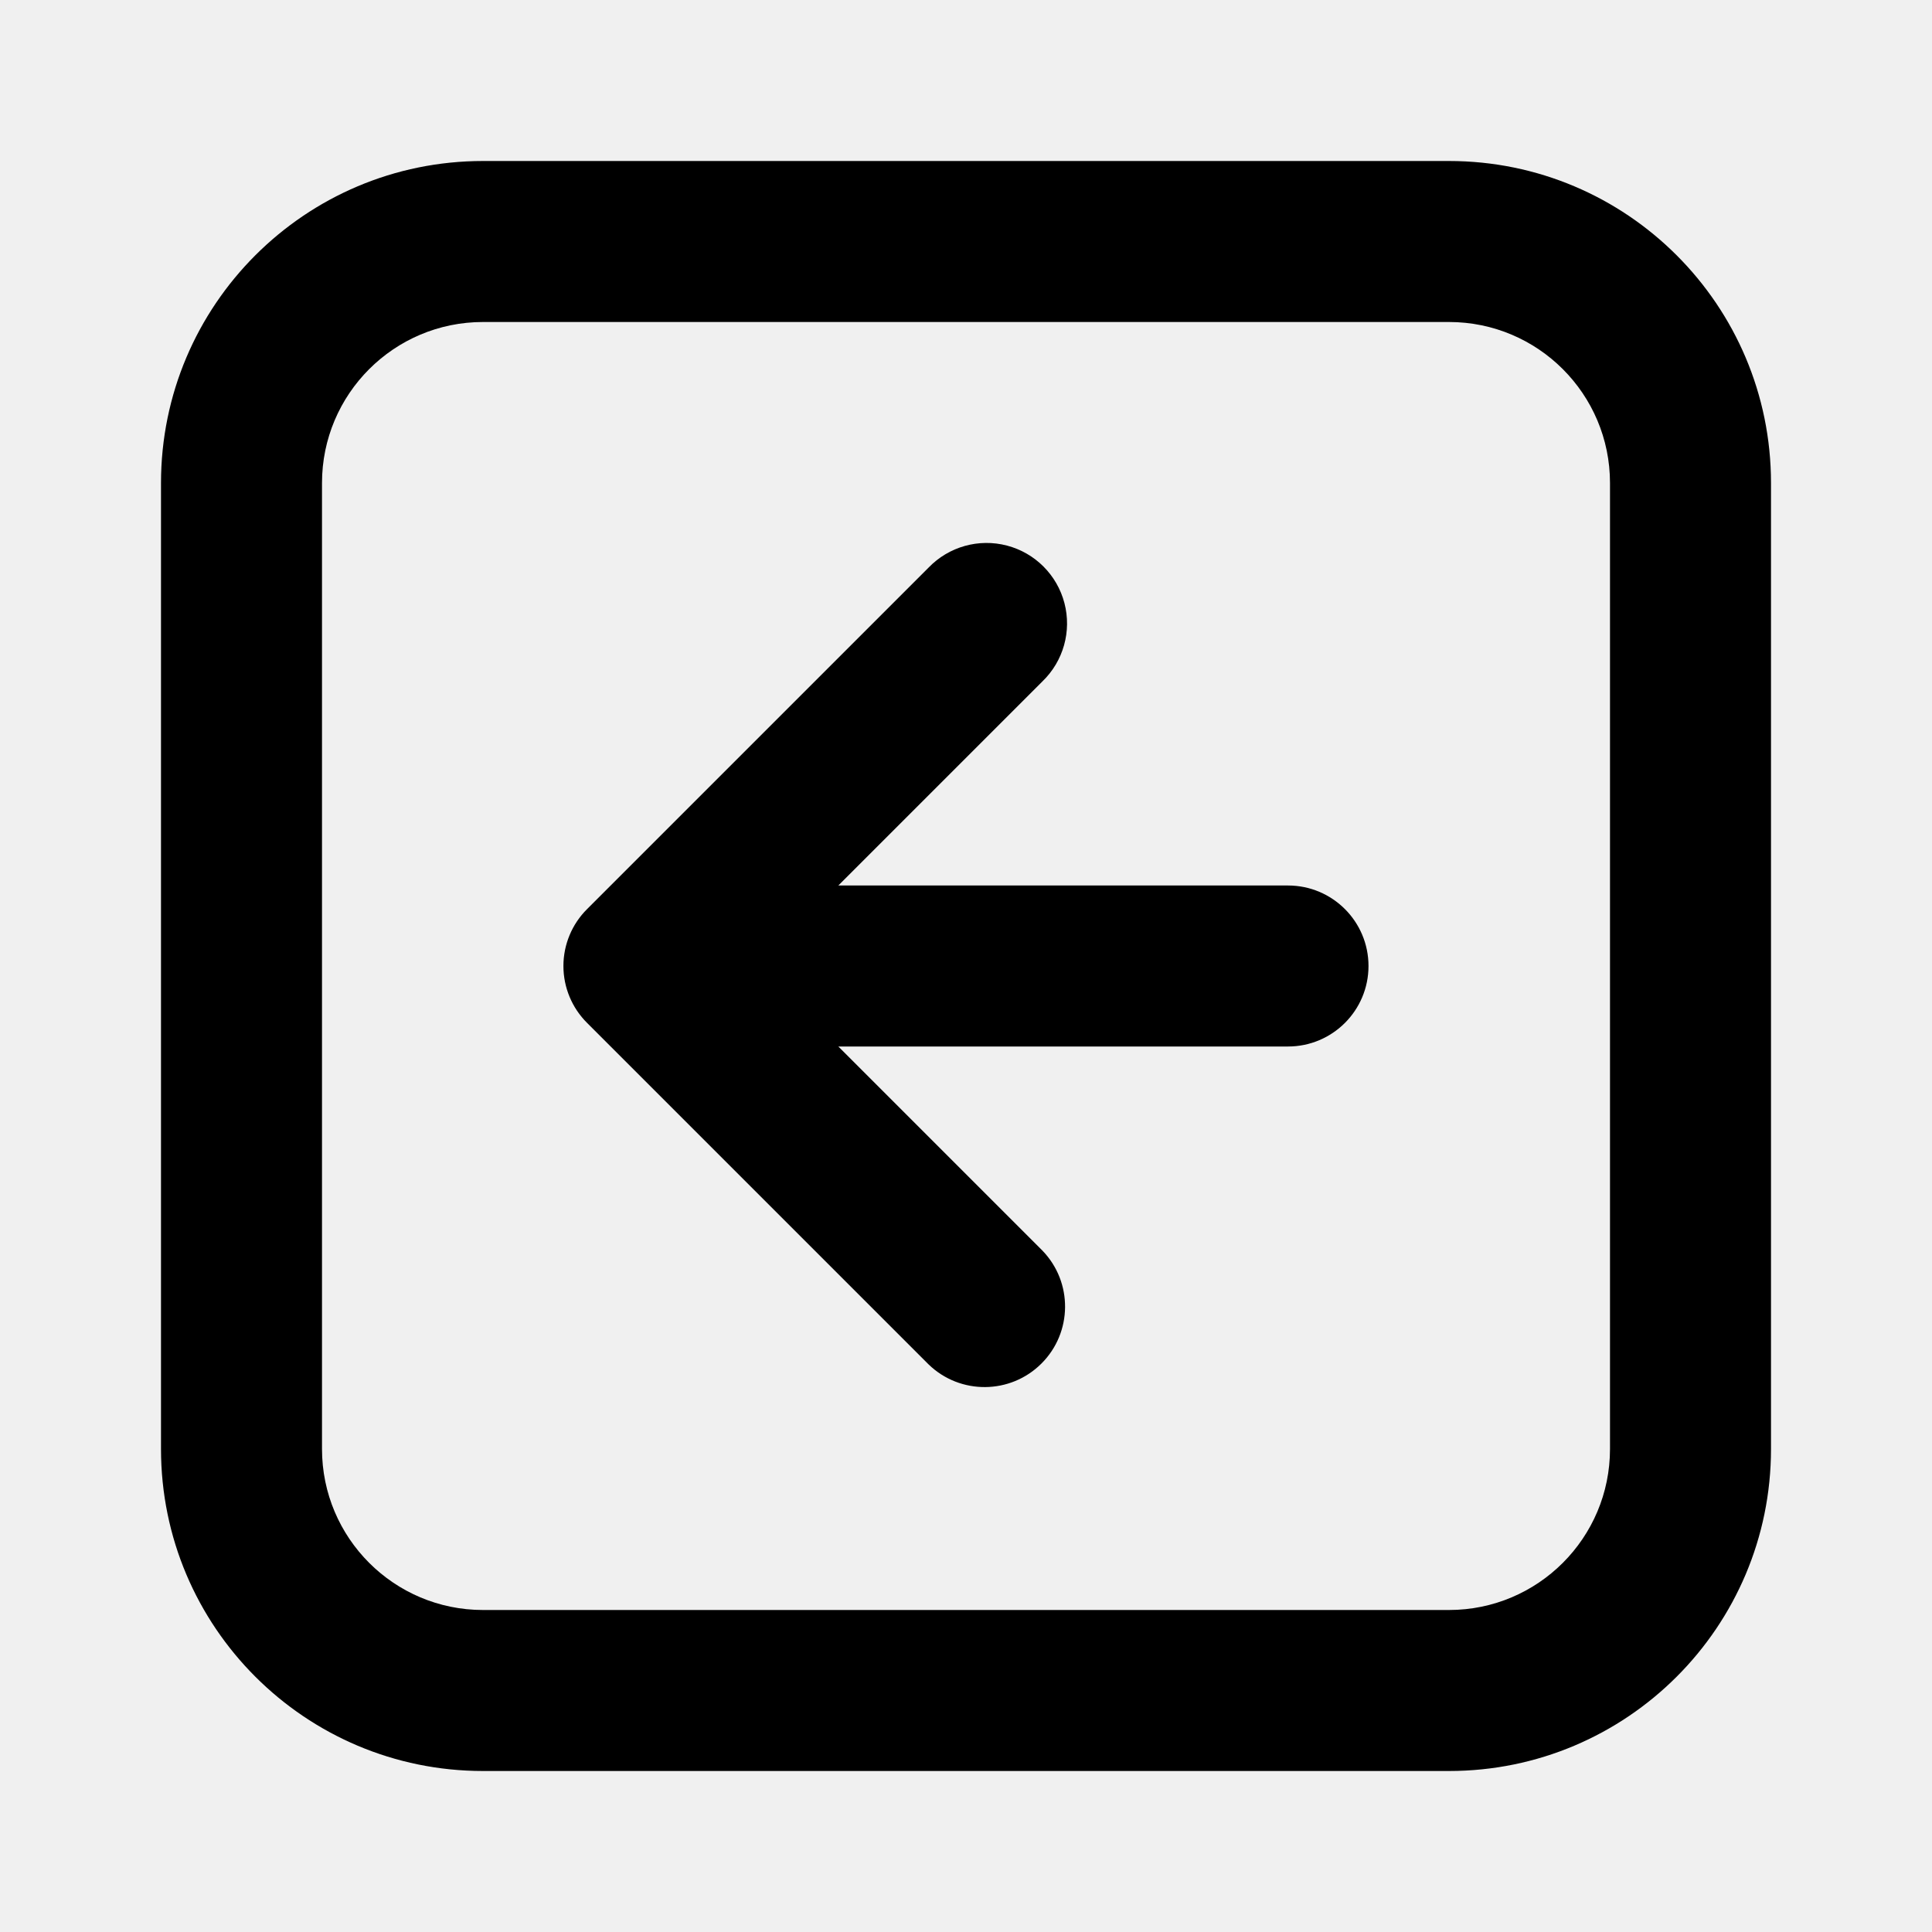
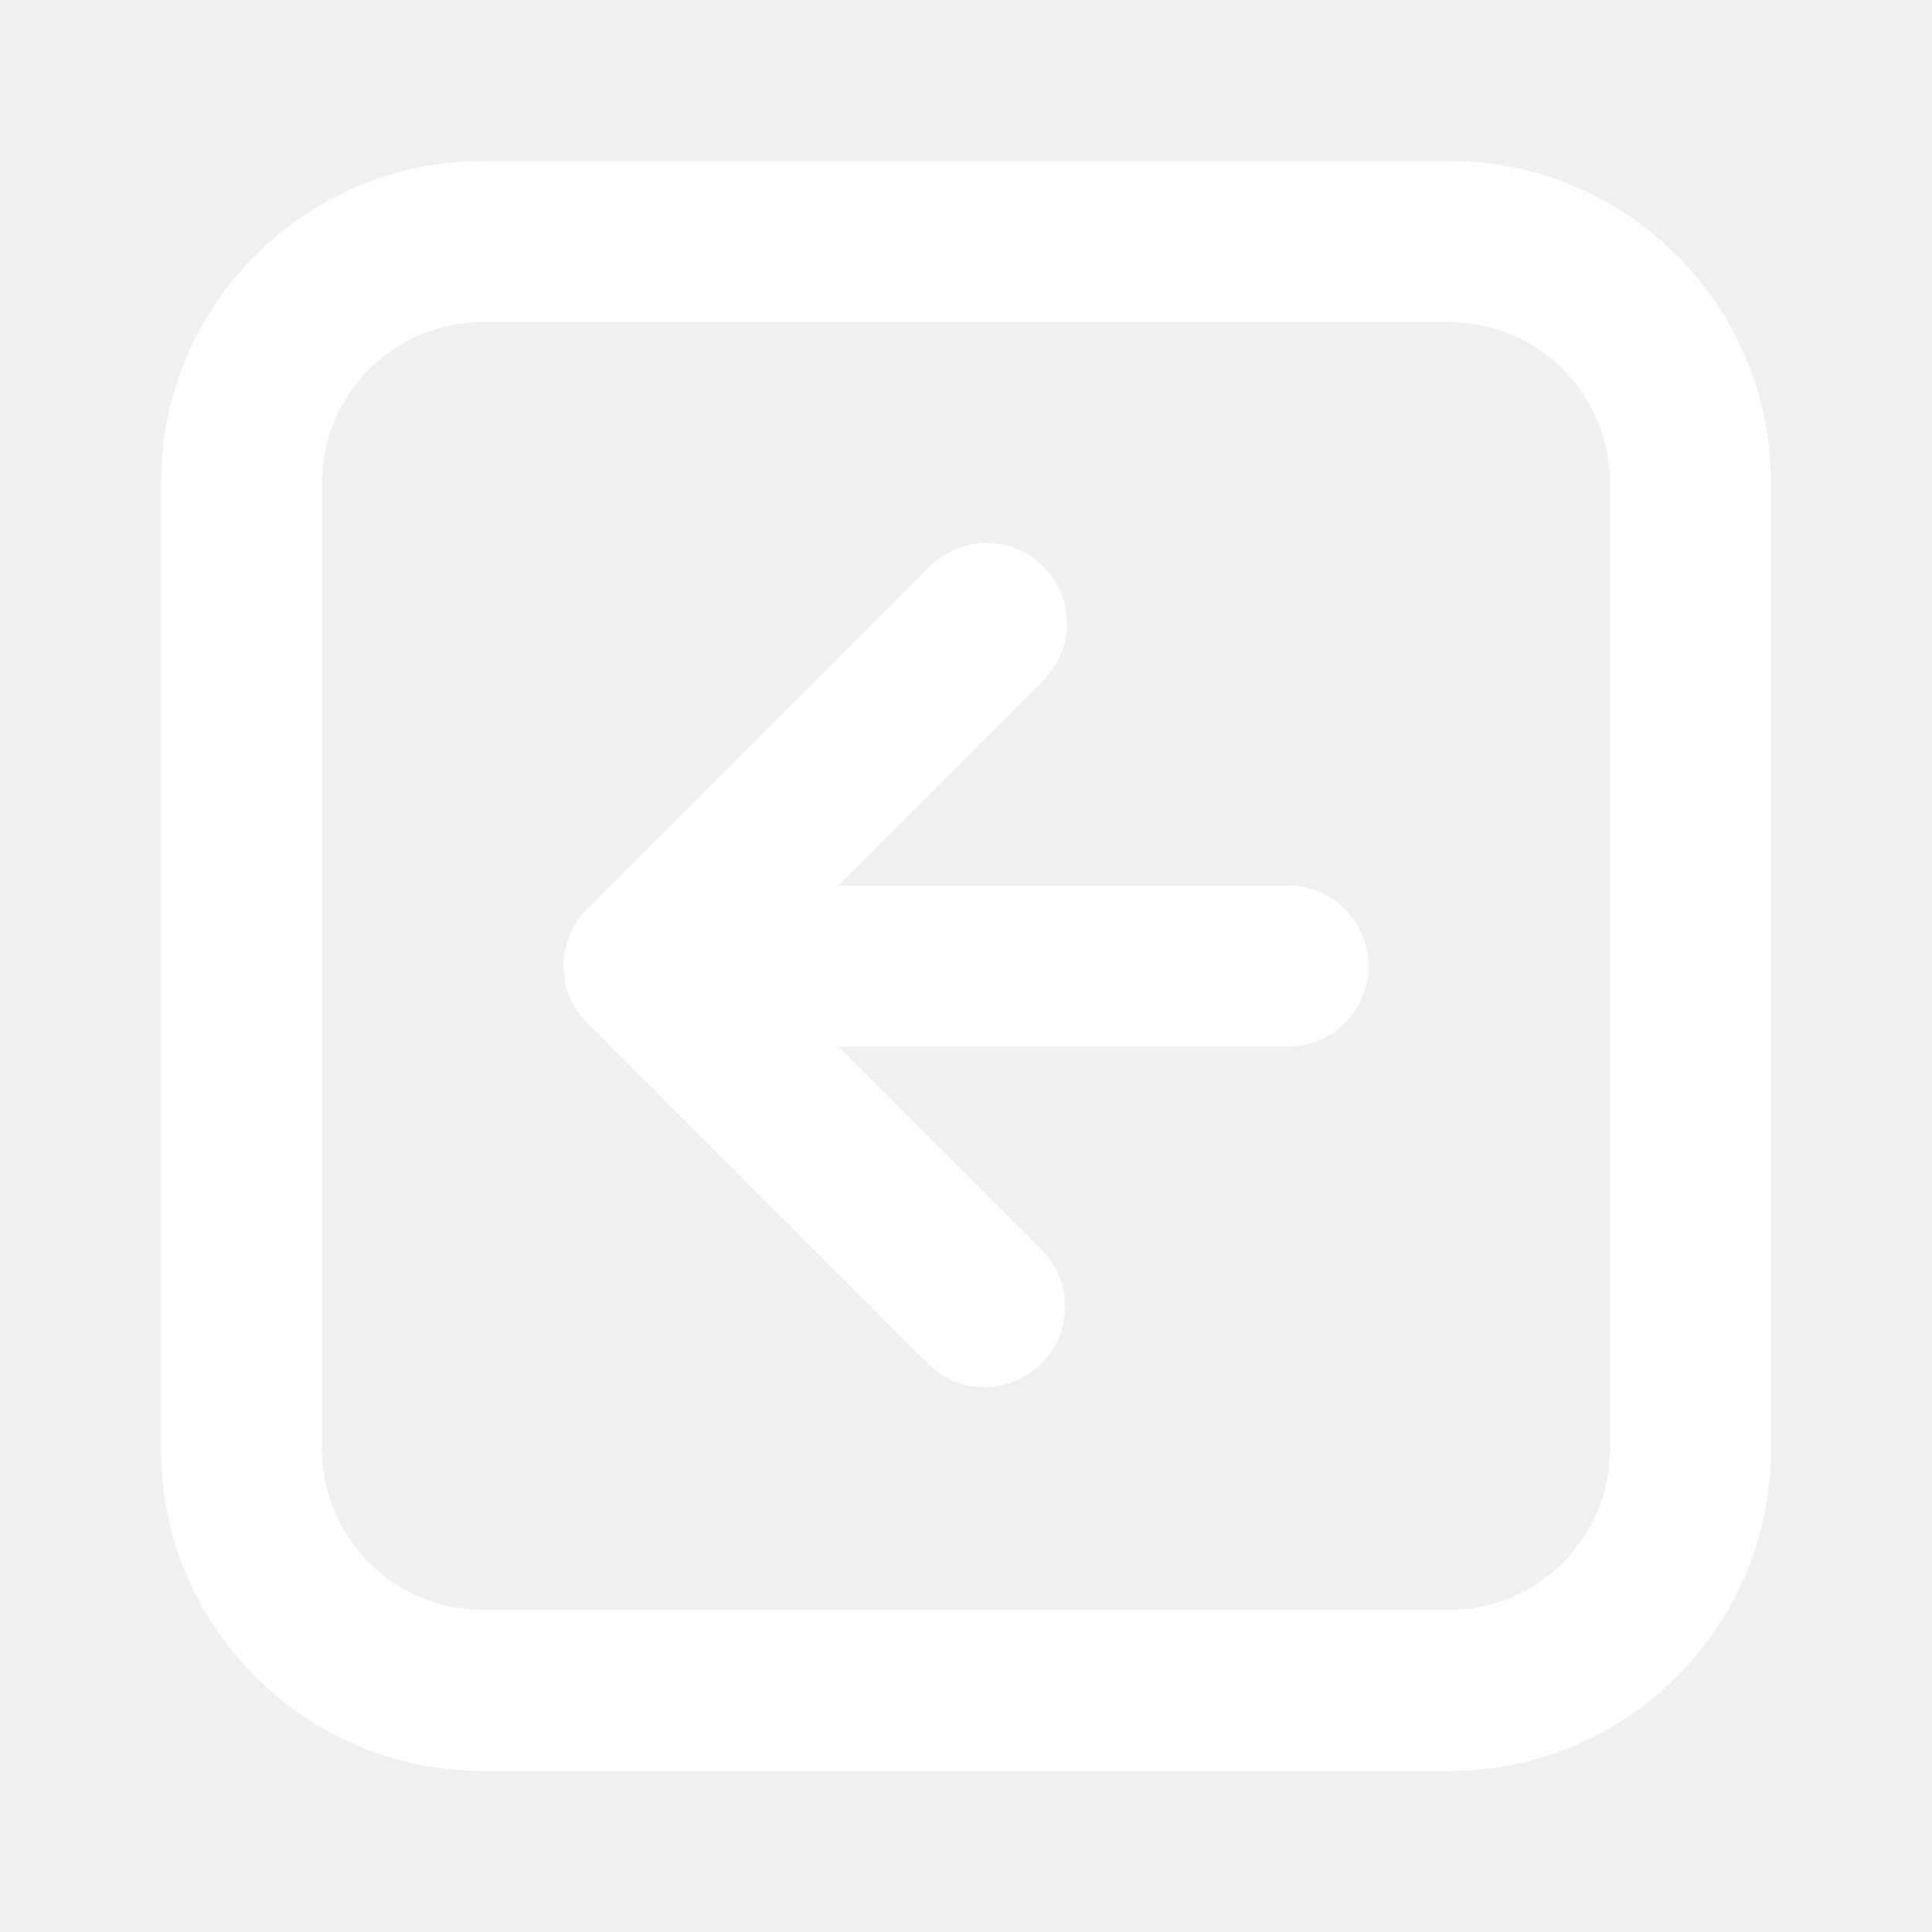
- <svg xmlns="http://www.w3.org/2000/svg" viewBox="-2 -2 24 24" width="28" fill="currentColor">
+ <svg xmlns="http://www.w3.org/2000/svg" viewBox="-2 -2 24 24" width="28" fill="#fff">
  <path d="M4 2a2 2 0 0 0-2 2v12a2 2 0 0 0 2 2h12a2 2 0 0 0 2-2V4a2 2 0 0 0-2-2H4zm0-2h12a4 4 0 0 1 4 4v12a4 4 0 0 1-4 4H4a4 4 0 0 1-4-4V4a4 4 0 0 1 4-4z" />
  <path d="M8.414 9H14a1 1 0 1 1 0 2H8.414l2.536 2.536a1 1 0 0 1-1.414 1.414l-4.243-4.243a.997.997 0 0 1 0-1.414L9.536 5.05a1 1 0 1 1 1.414 1.414L8.414 9z" />
</svg>
